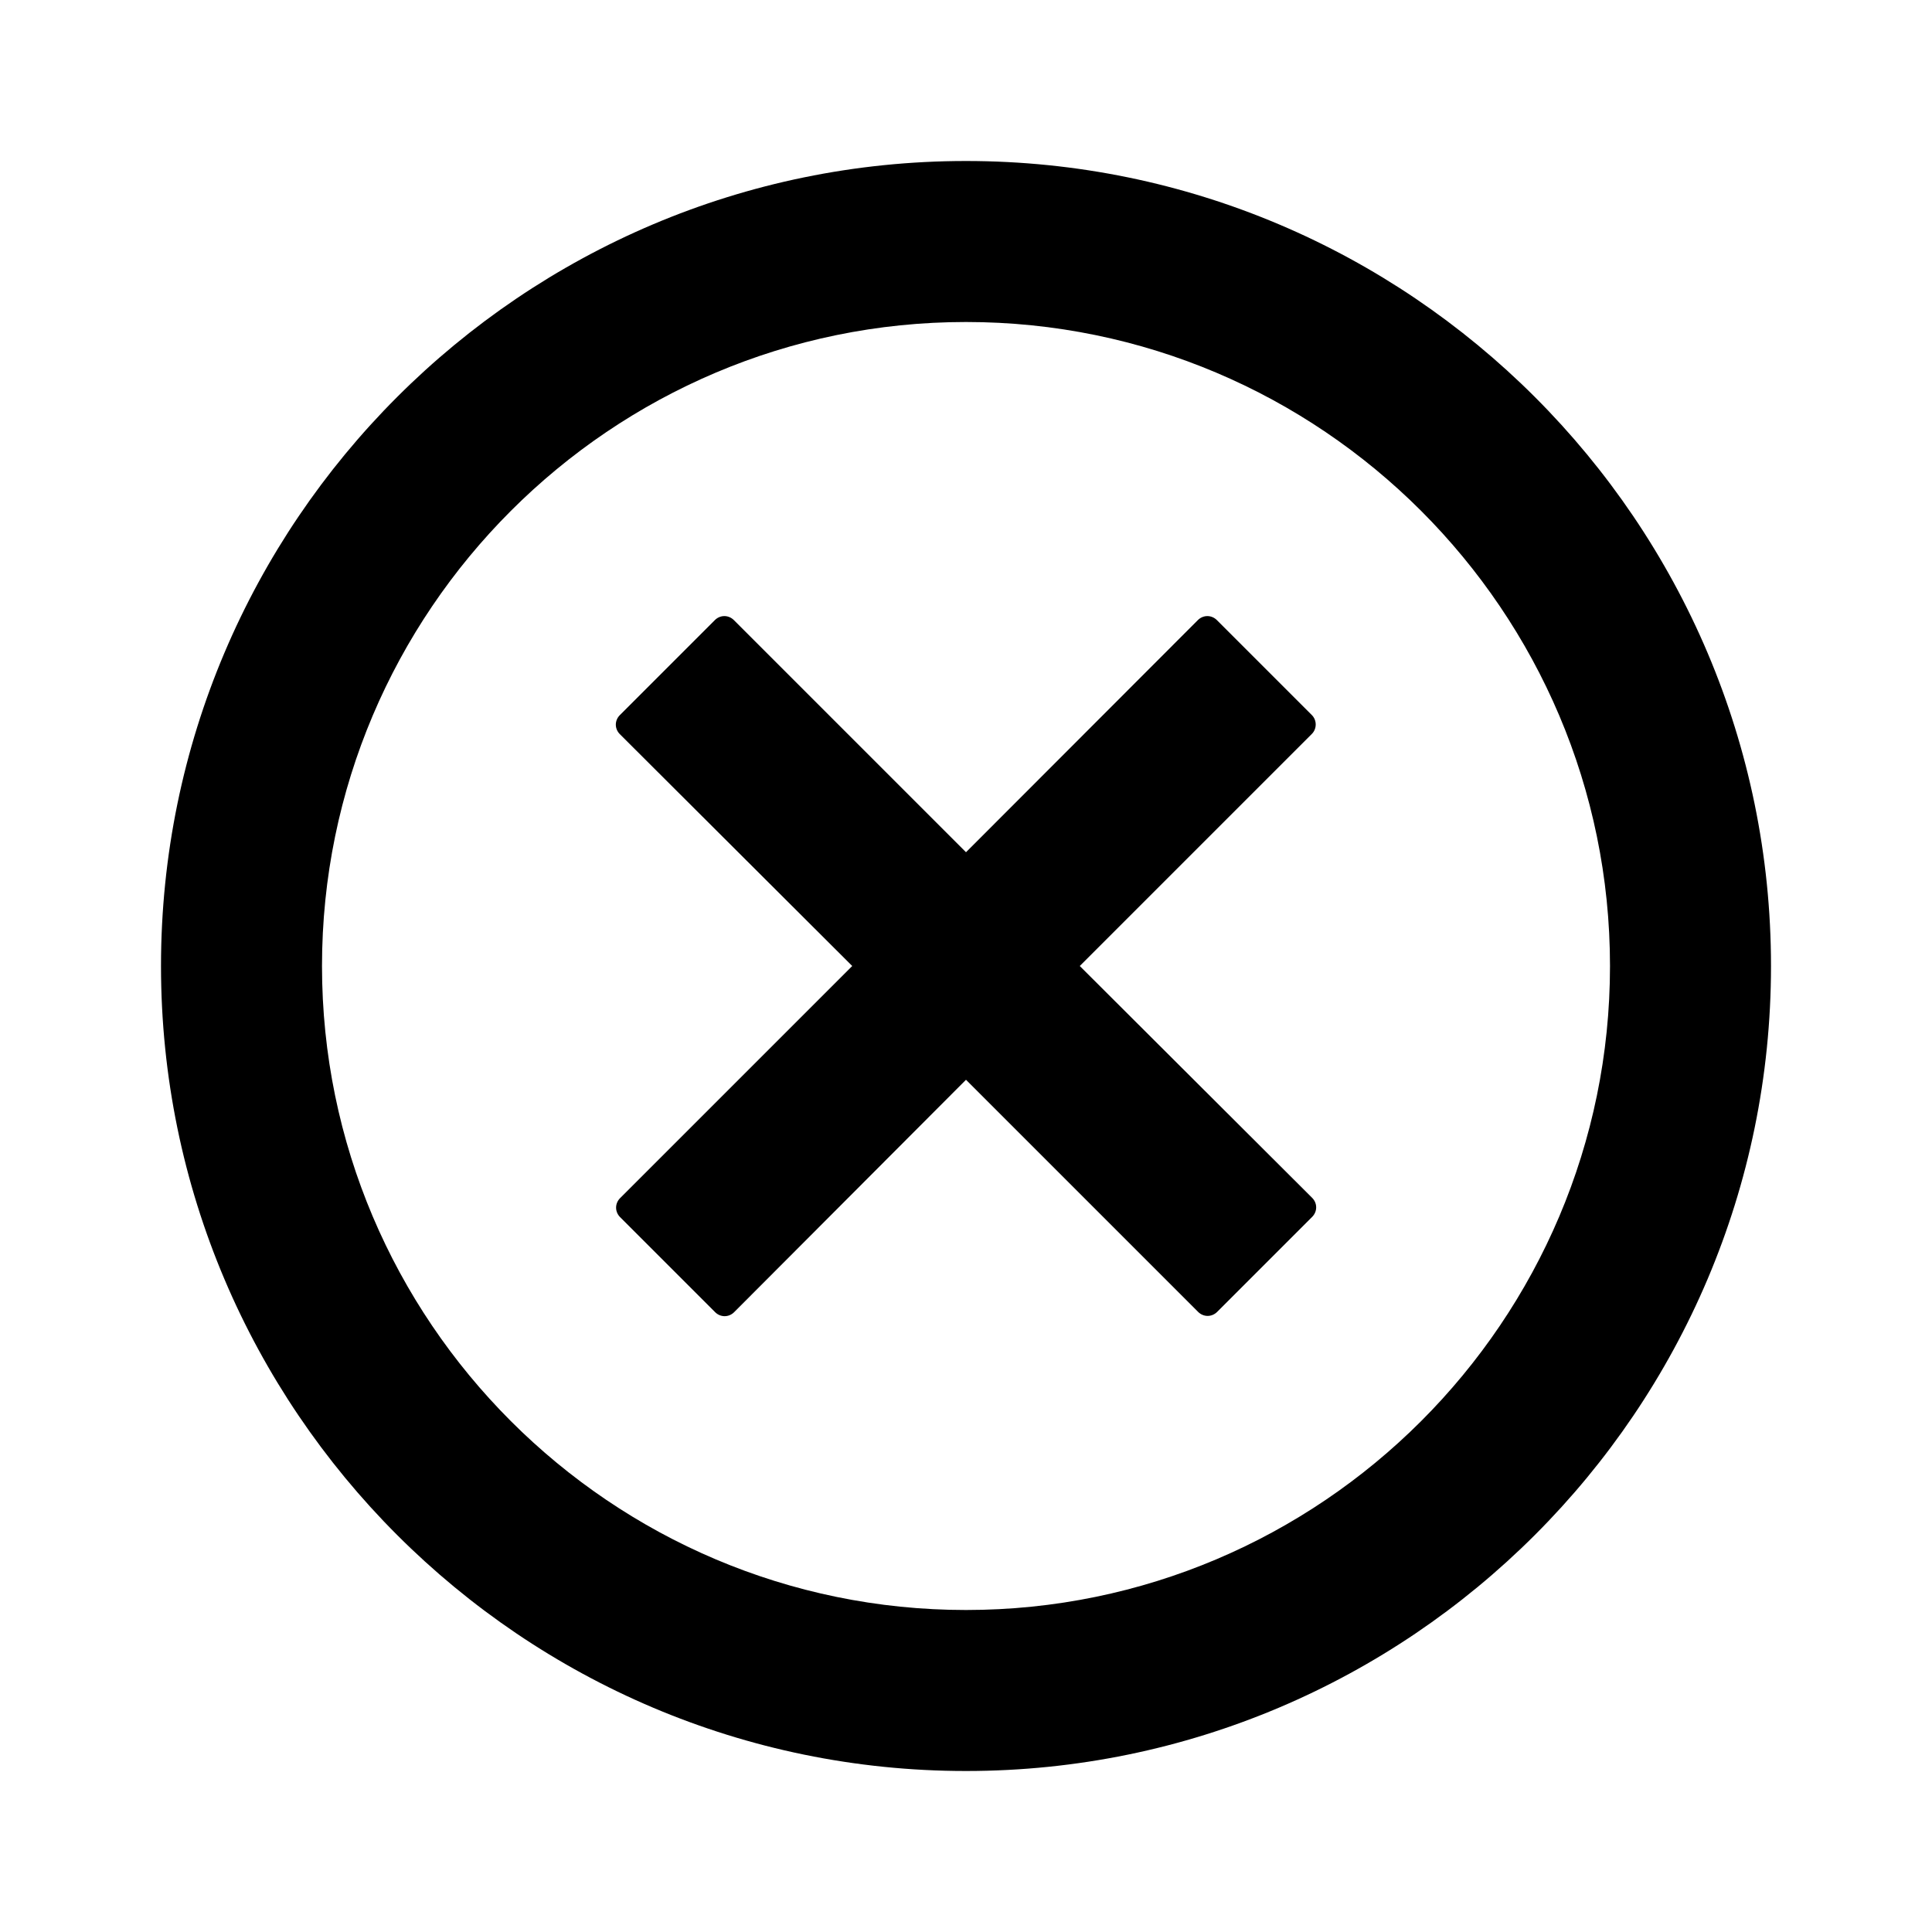
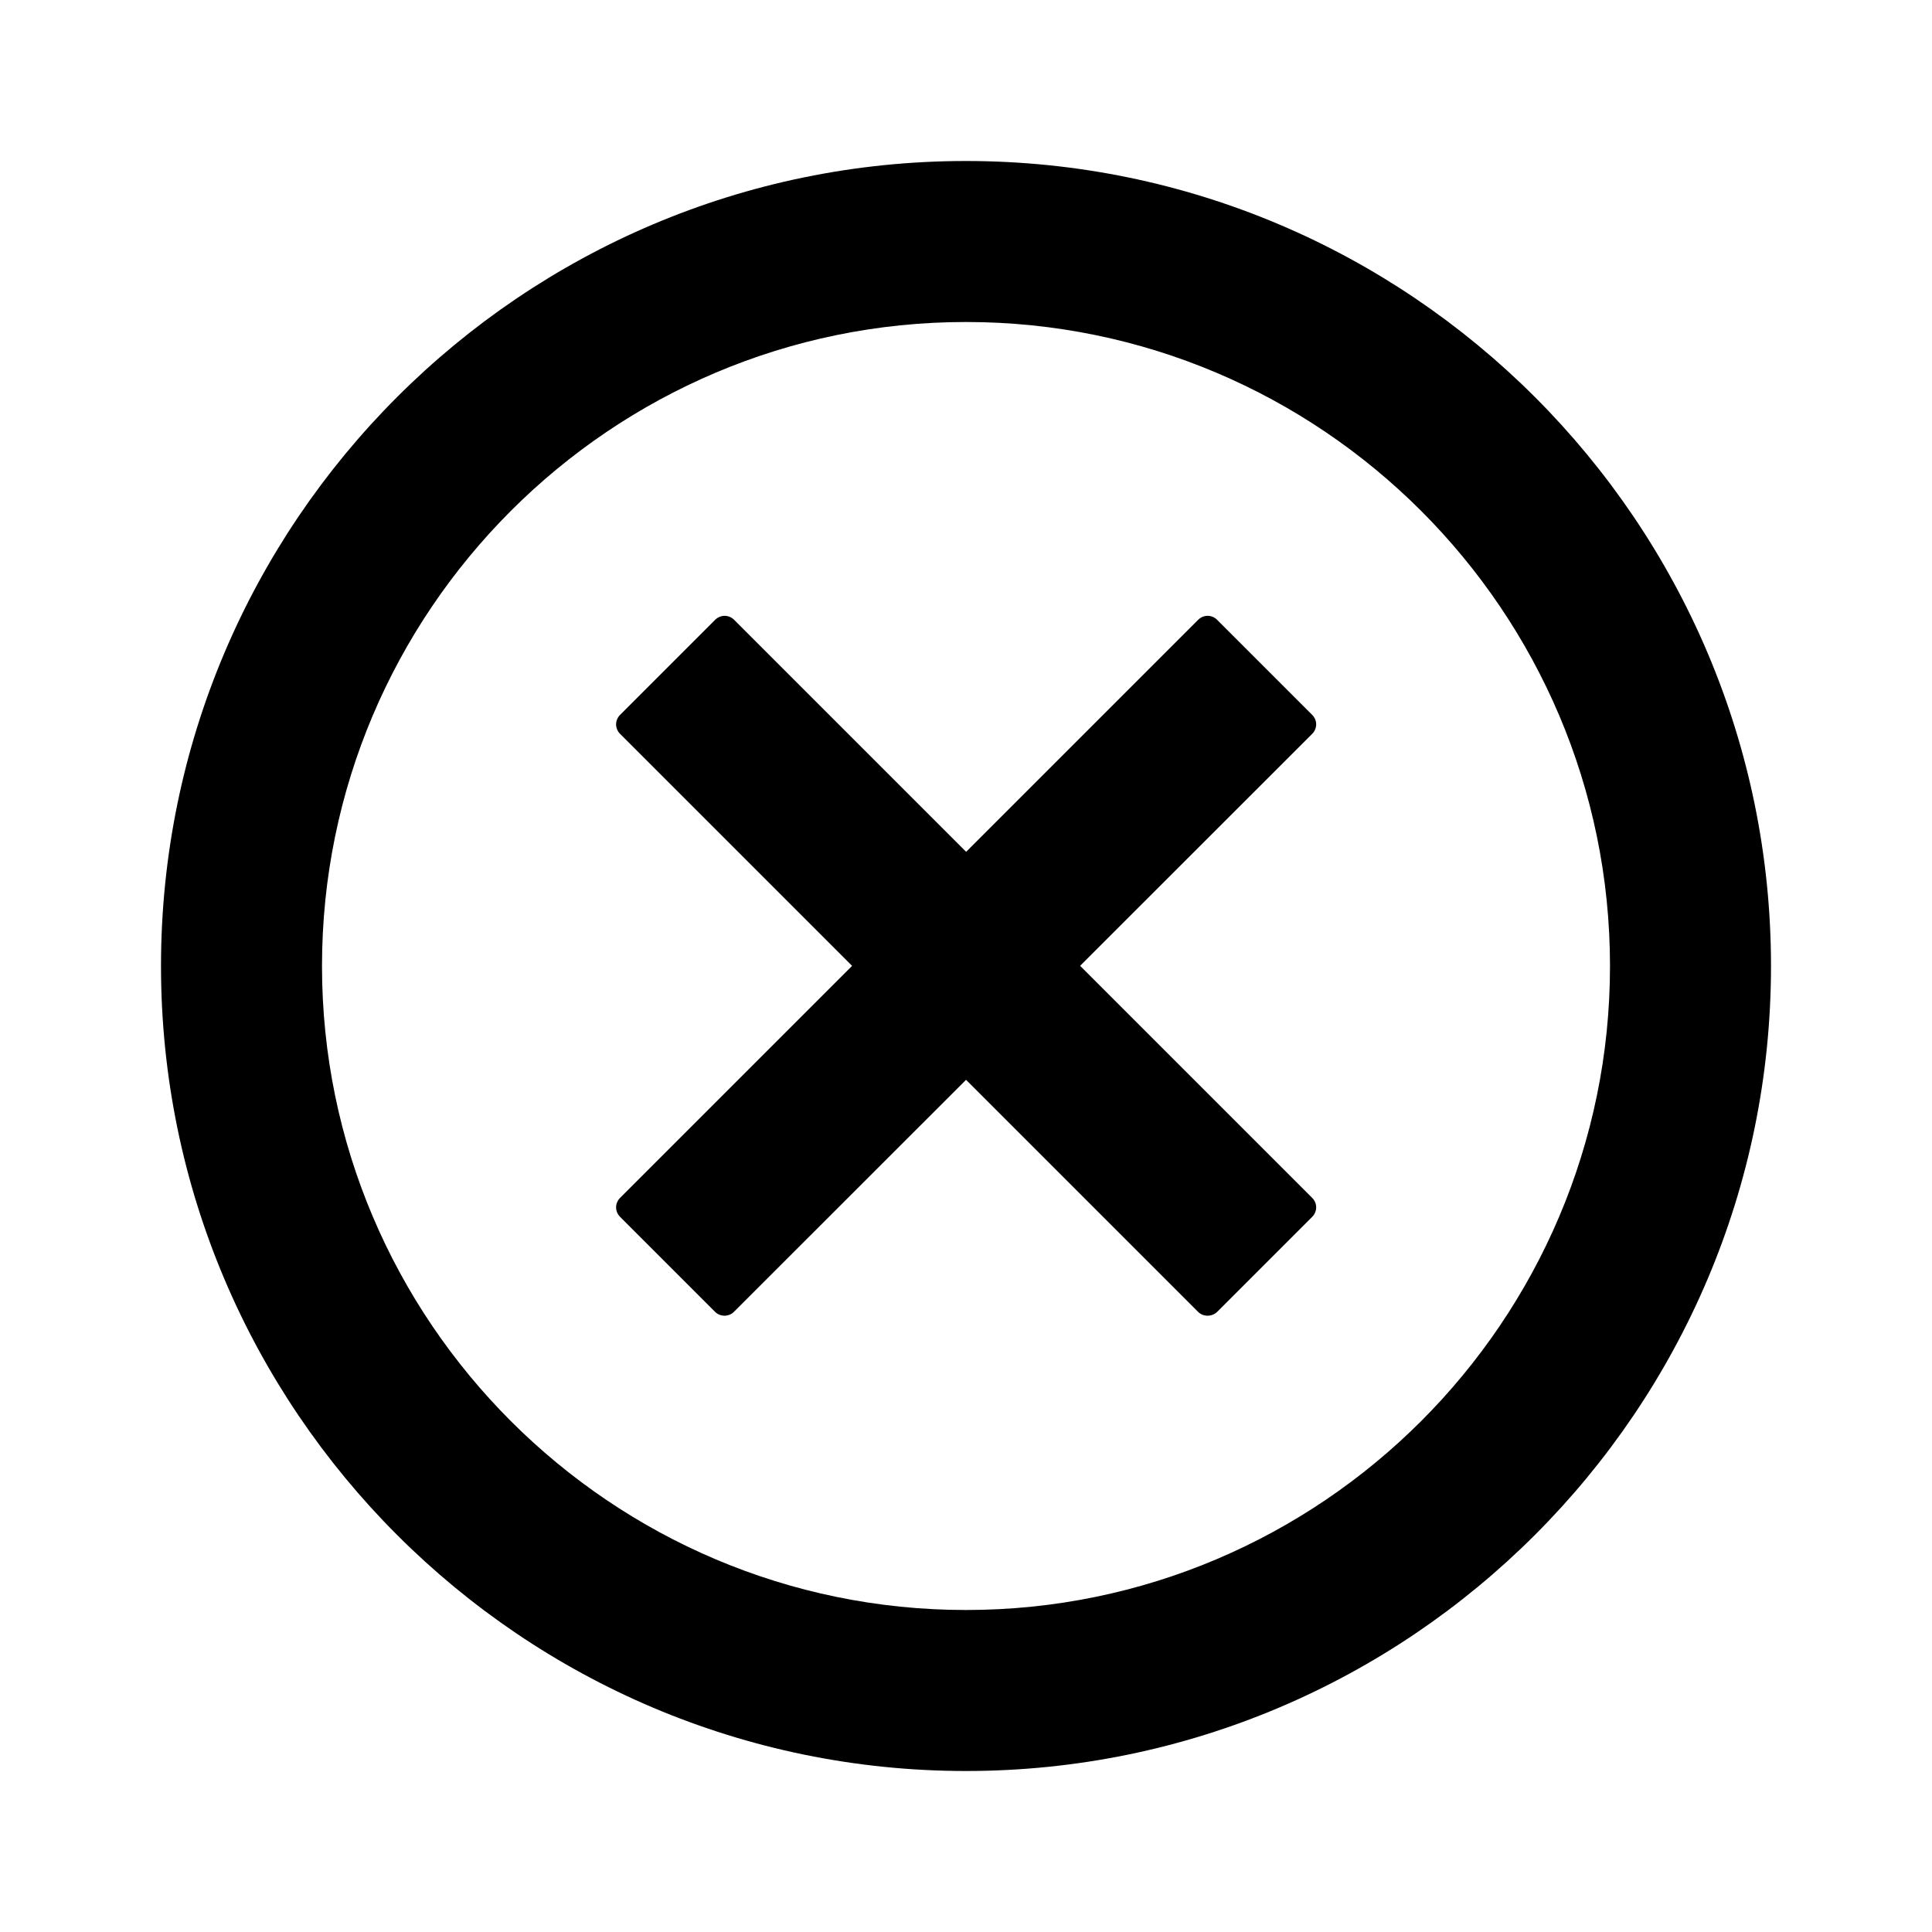
<svg xmlns="http://www.w3.org/2000/svg" version="1.1" id="Layer_1" x="0px" y="0px" viewBox="0 0 72 72" style="enable-background:new 0 0 72 72;" xml:space="preserve">
-   <g>
-     <path d="M48.89,26.65l-3.54-3.54c-0.2-0.2-0.51-0.2-0.71,0L36,31.76l-8.65-8.65c-0.2-0.2-0.51-0.2-0.71,0l-3.54,3.54   c-0.2,0.2-0.2,0.51,0,0.71L31.76,36l-8.65,8.65c-0.2,0.2-0.2,0.51,0,0.71l3.54,3.54c0.2,0.2,0.51,0.2,0.71,0L36,40.24l8.65,8.65   c0.2,0.2,0.51,0.2,0.71,0l3.54-3.54c0.2-0.2,0.2-0.51,0-0.71L40.24,36l8.65-8.65C49.08,27.16,49.08,26.84,48.89,26.65z" />
-     <path d="M36,6C19.46,6,6,19.46,6,36s13.46,30,30,30s30-13.46,30-30S52.54,6,36,6z M36,60c-13.23,0-24-10.77-24-24s10.77-24,24-24   s24,10.77,24,24S49.23,60,36,60z" />
-   </g>
+   <path d="M26.65,48.89l-3.54-3.54c-0.2-0.2-0.2-0.51,0-0.71l21.54-21.54c0.2-0.2,0.51-0.2,0.71,0l3.54,3.54c0.2,0.2,0.2,0.51,0,0.71  L27.35,48.89C27.16,49.08,26.84,49.08,26.65,48.89z" />
+   <path d="M44.65,48.89L23.11,27.35c-0.2-0.2-0.2-0.51,0-0.71l3.54-3.54c0.2-0.2,0.51-0.2,0.71,0l21.54,21.54c0.2,0.2,0.2,0.51,0,0.71  l-3.54,3.54C45.16,49.08,44.84,49.08,44.65,48.89z" />
+   <path d="M36,66C19.46,66,6,52.54,6,36S19.46,6,36,6s30,13.46,30,30S52.54,66,36,66z M36,12c-13.23,0-24,10.77-24,24s10.77,24,24,24  s24-10.77,24-24S49.23,12,36,12z" />
</svg>
